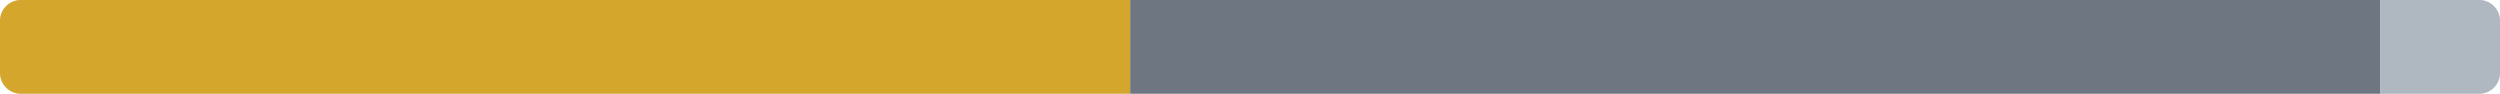
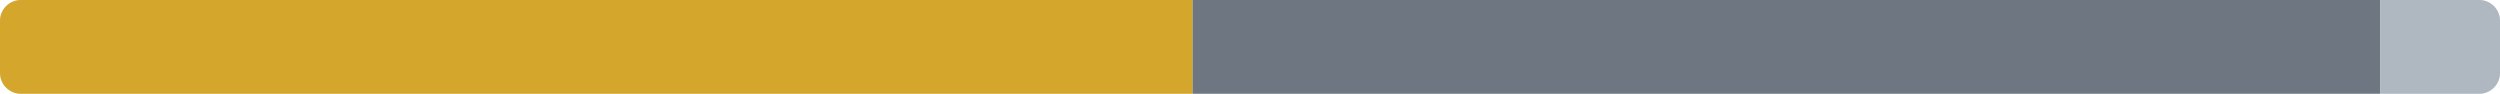
- <svg xmlns="http://www.w3.org/2000/svg" width="480" height="18" viewBox="0 0 480 18" role="img" aria-label="AWS: terraform-aws-modules: 0 ported, 19 partial, 21 blocked, 2 not started of 42 modules">
+ <svg xmlns="http://www.w3.org/2000/svg" width="480" height="18" viewBox="0 0 480 18" role="img" aria-label="AWS: terraform-aws-modules: 0 ported, 20 partial, 20 blocked, 2 not started of 42 modules">
  <clipPath id="r">
    <rect width="480" height="18" rx="4" />
  </clipPath>
  <g clip-path="url(#r)">
    <rect width="480" height="18" fill="#8c959f" fill-opacity="0.25" />
-     <rect x="0" width="217" height="18" fill="#d4a72c" />
-     <rect x="217" width="240" height="18" fill="#6e7781" />
+     <rect x="0" width="229" height="18" fill="#d4a72c" />
+     <rect x="229" width="228" height="18" fill="#6e7781" />
    <rect x="457" width="23" height="18" fill="#afb8c1" />
  </g>
</svg>
